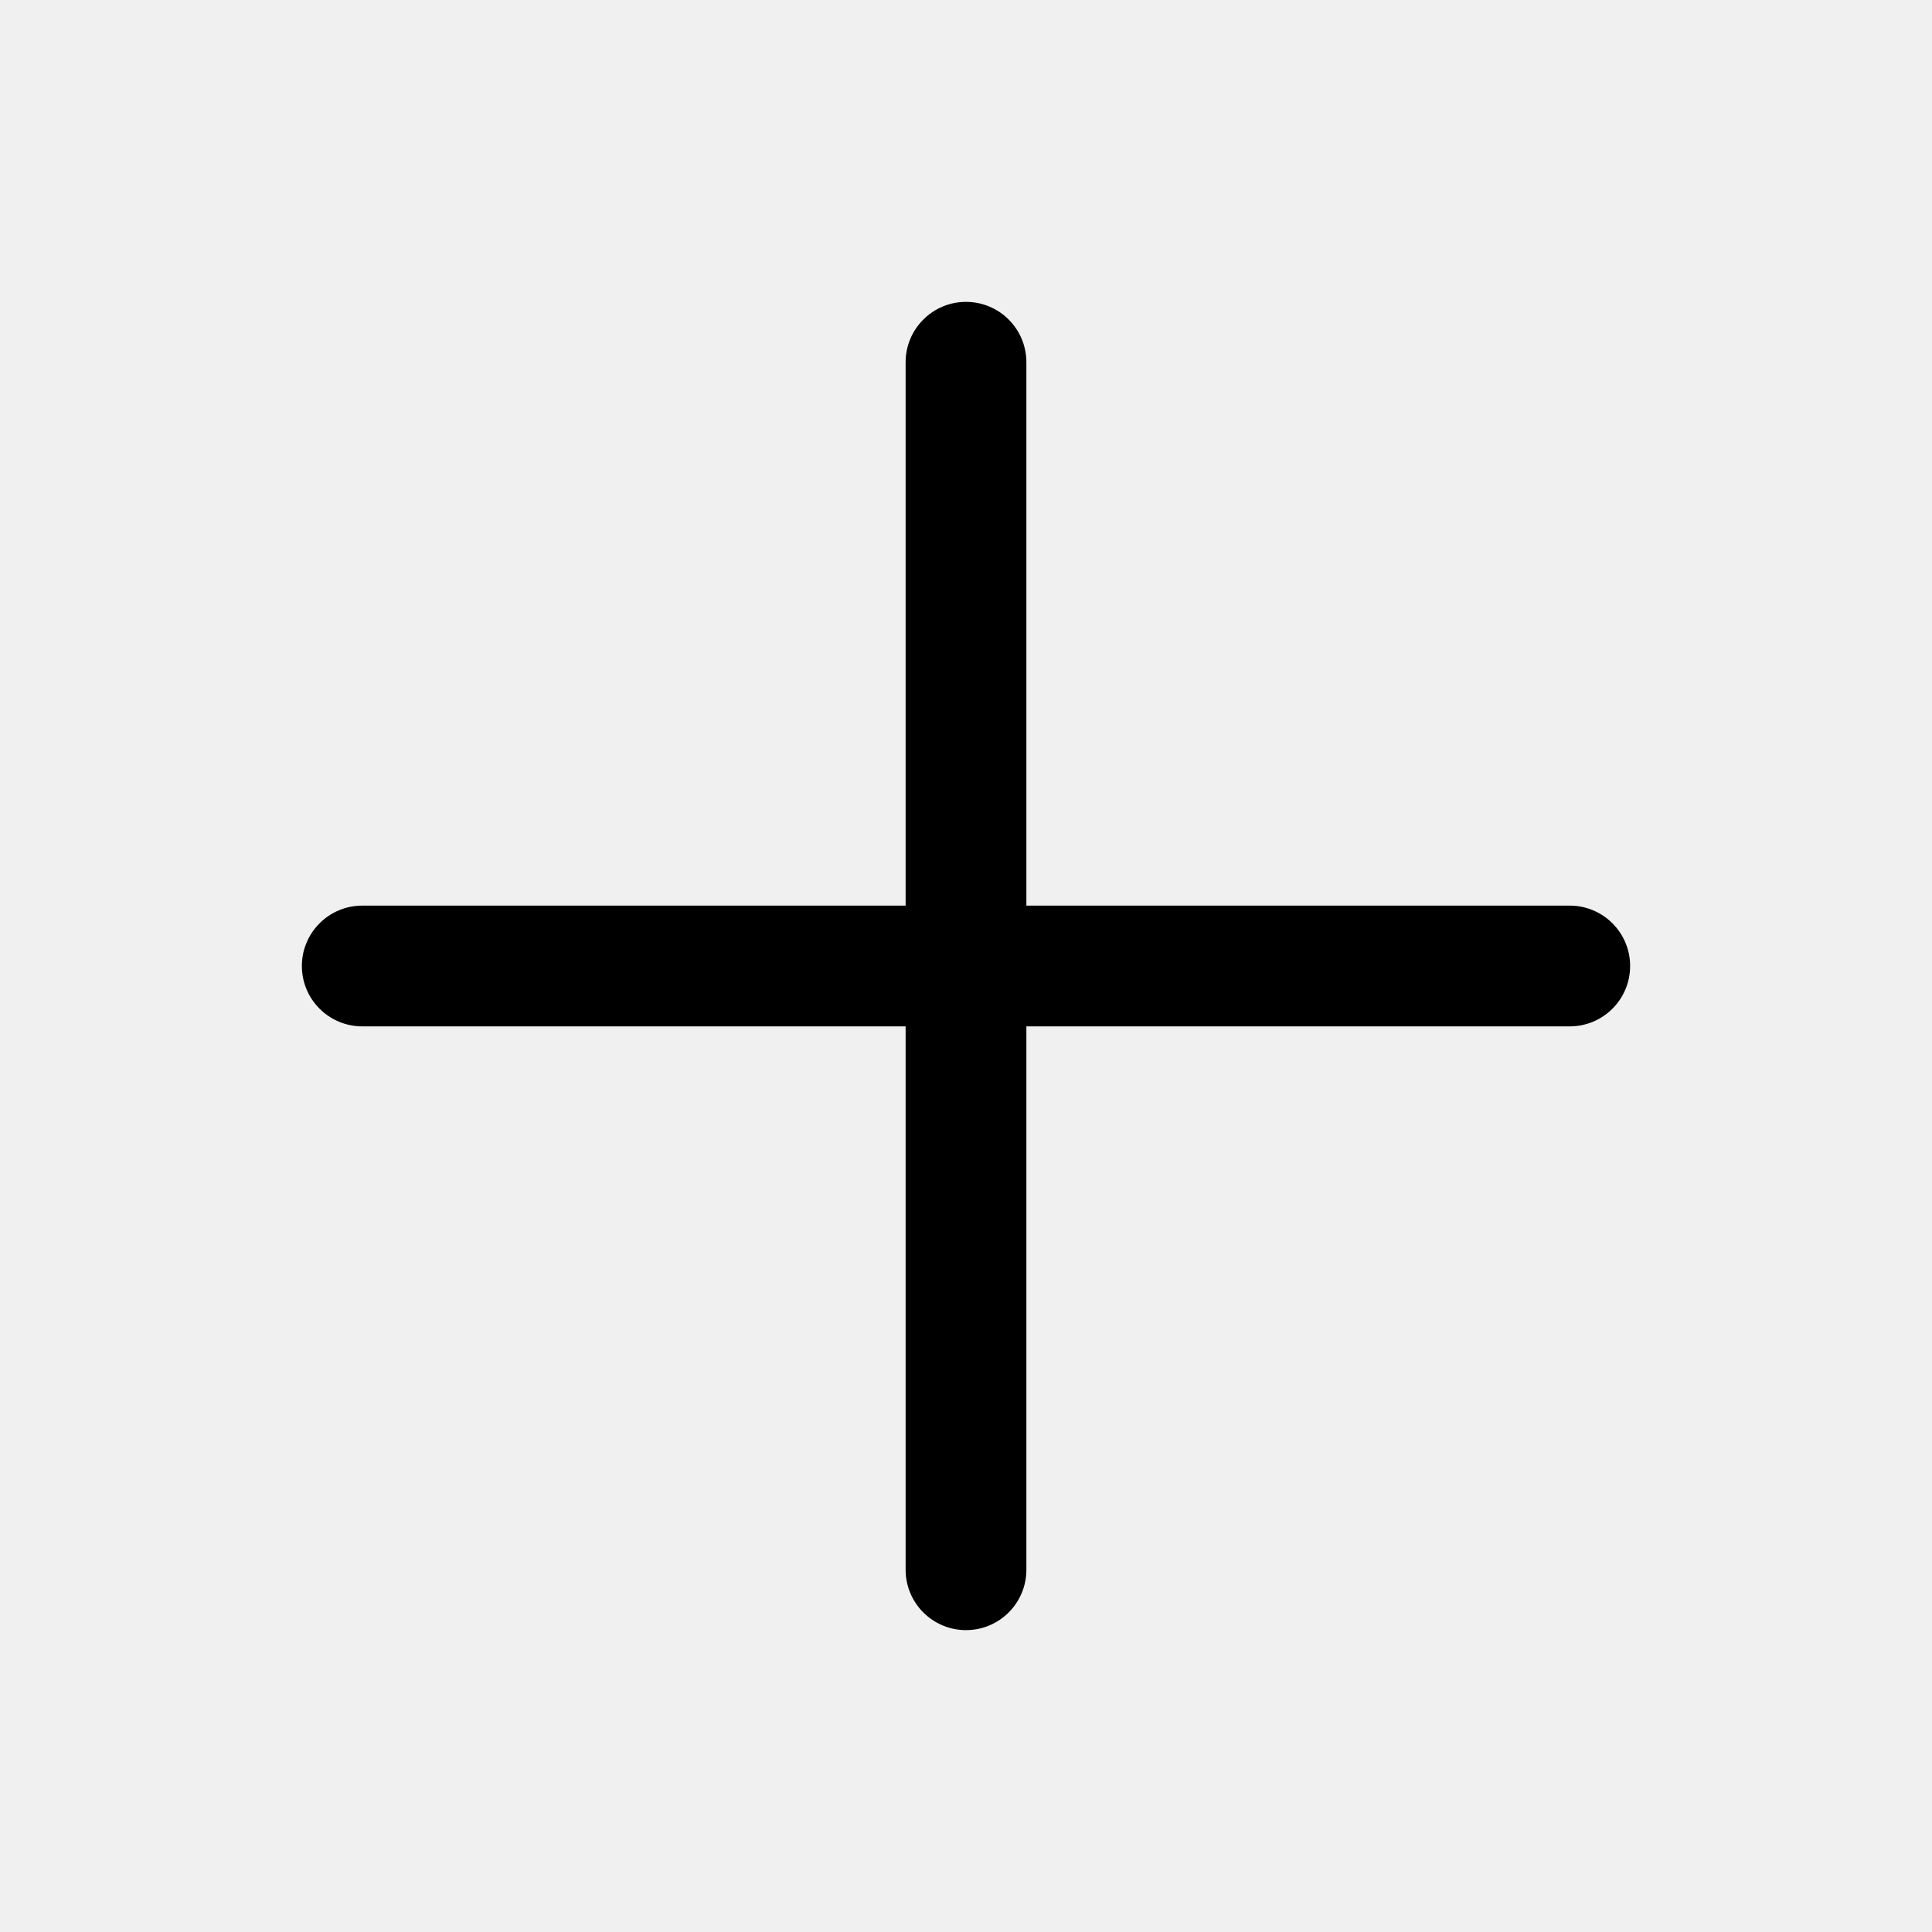
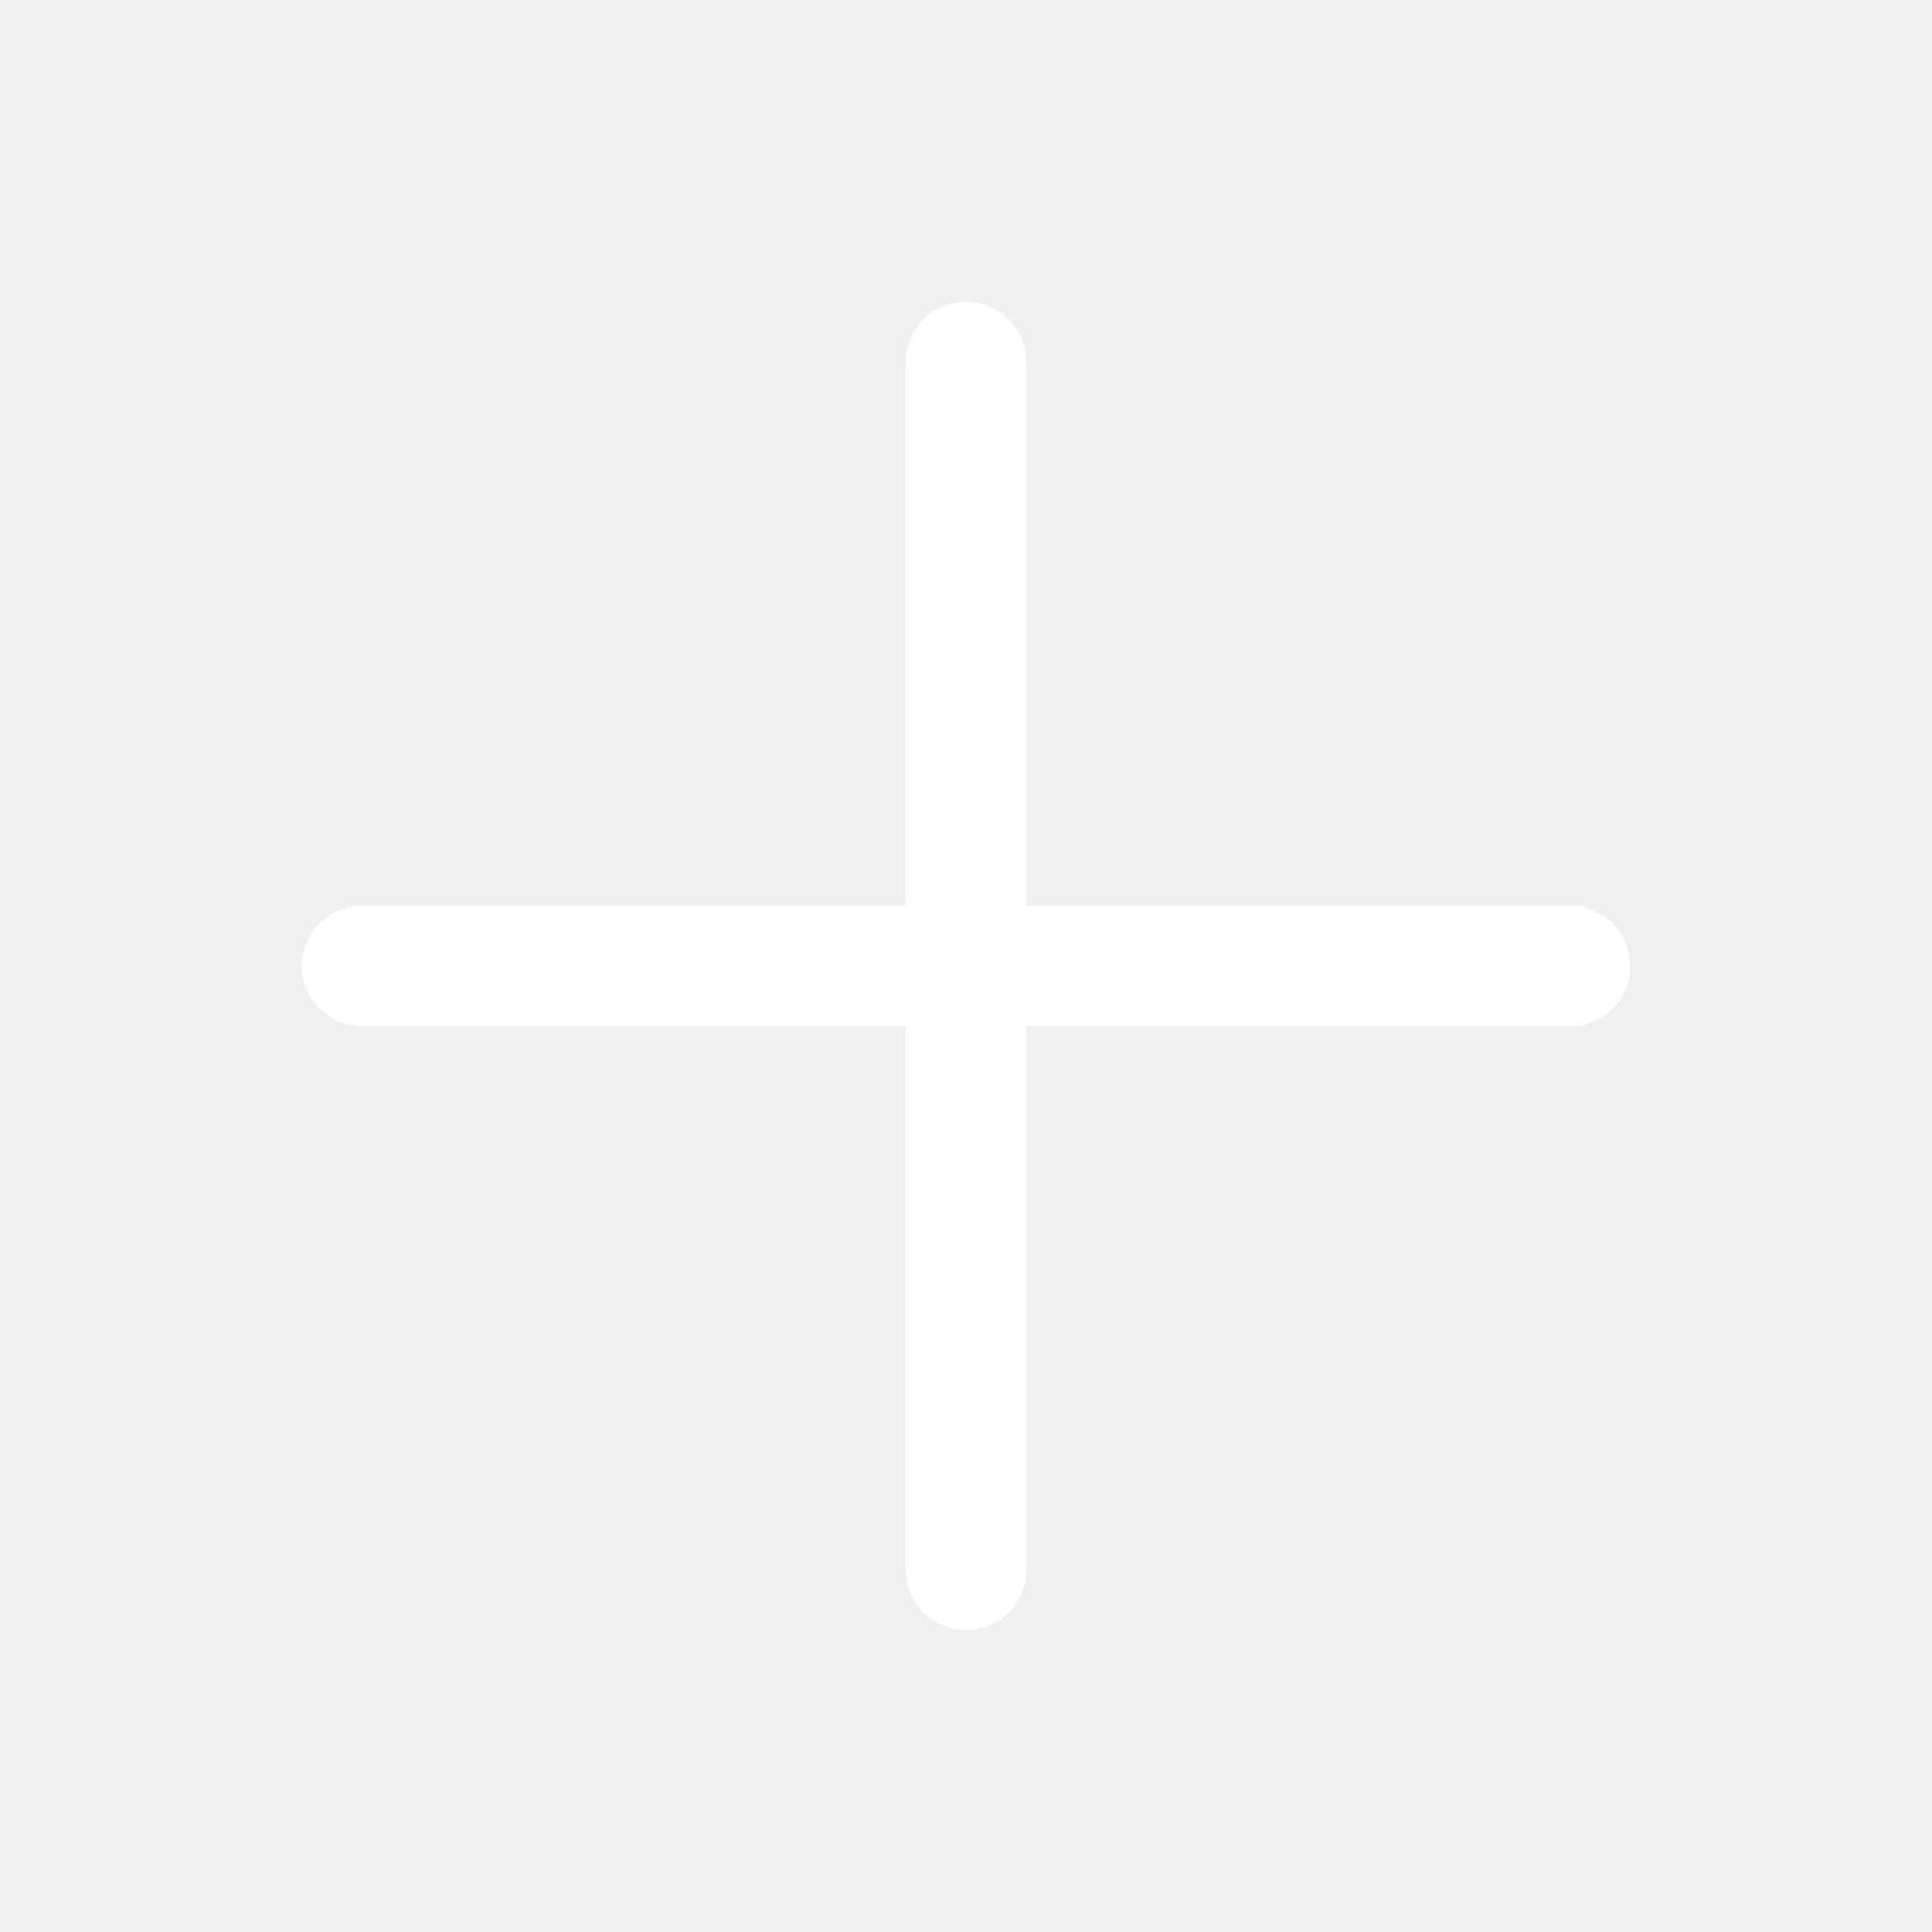
- <svg xmlns="http://www.w3.org/2000/svg" viewBox="0 0 24 24" fill="currentColor" class="size-6">
+ <svg xmlns="http://www.w3.org/2000/svg" viewBox="0 0 24 24" fill="white" class="size-6">
  <path fill-rule="evenodd" d="M12 3.75a.75.75 0 0 1 .75.75v6.75h6.75a.75.75 0 0 1 0 1.5h-6.75v6.75a.75.75 0 0 1-1.5 0v-6.75H4.5a.75.75 0 0 1 0-1.5h6.75V4.5a.75.75 0 0 1 .75-.75Z" clip-rule="evenodd" />
</svg>
